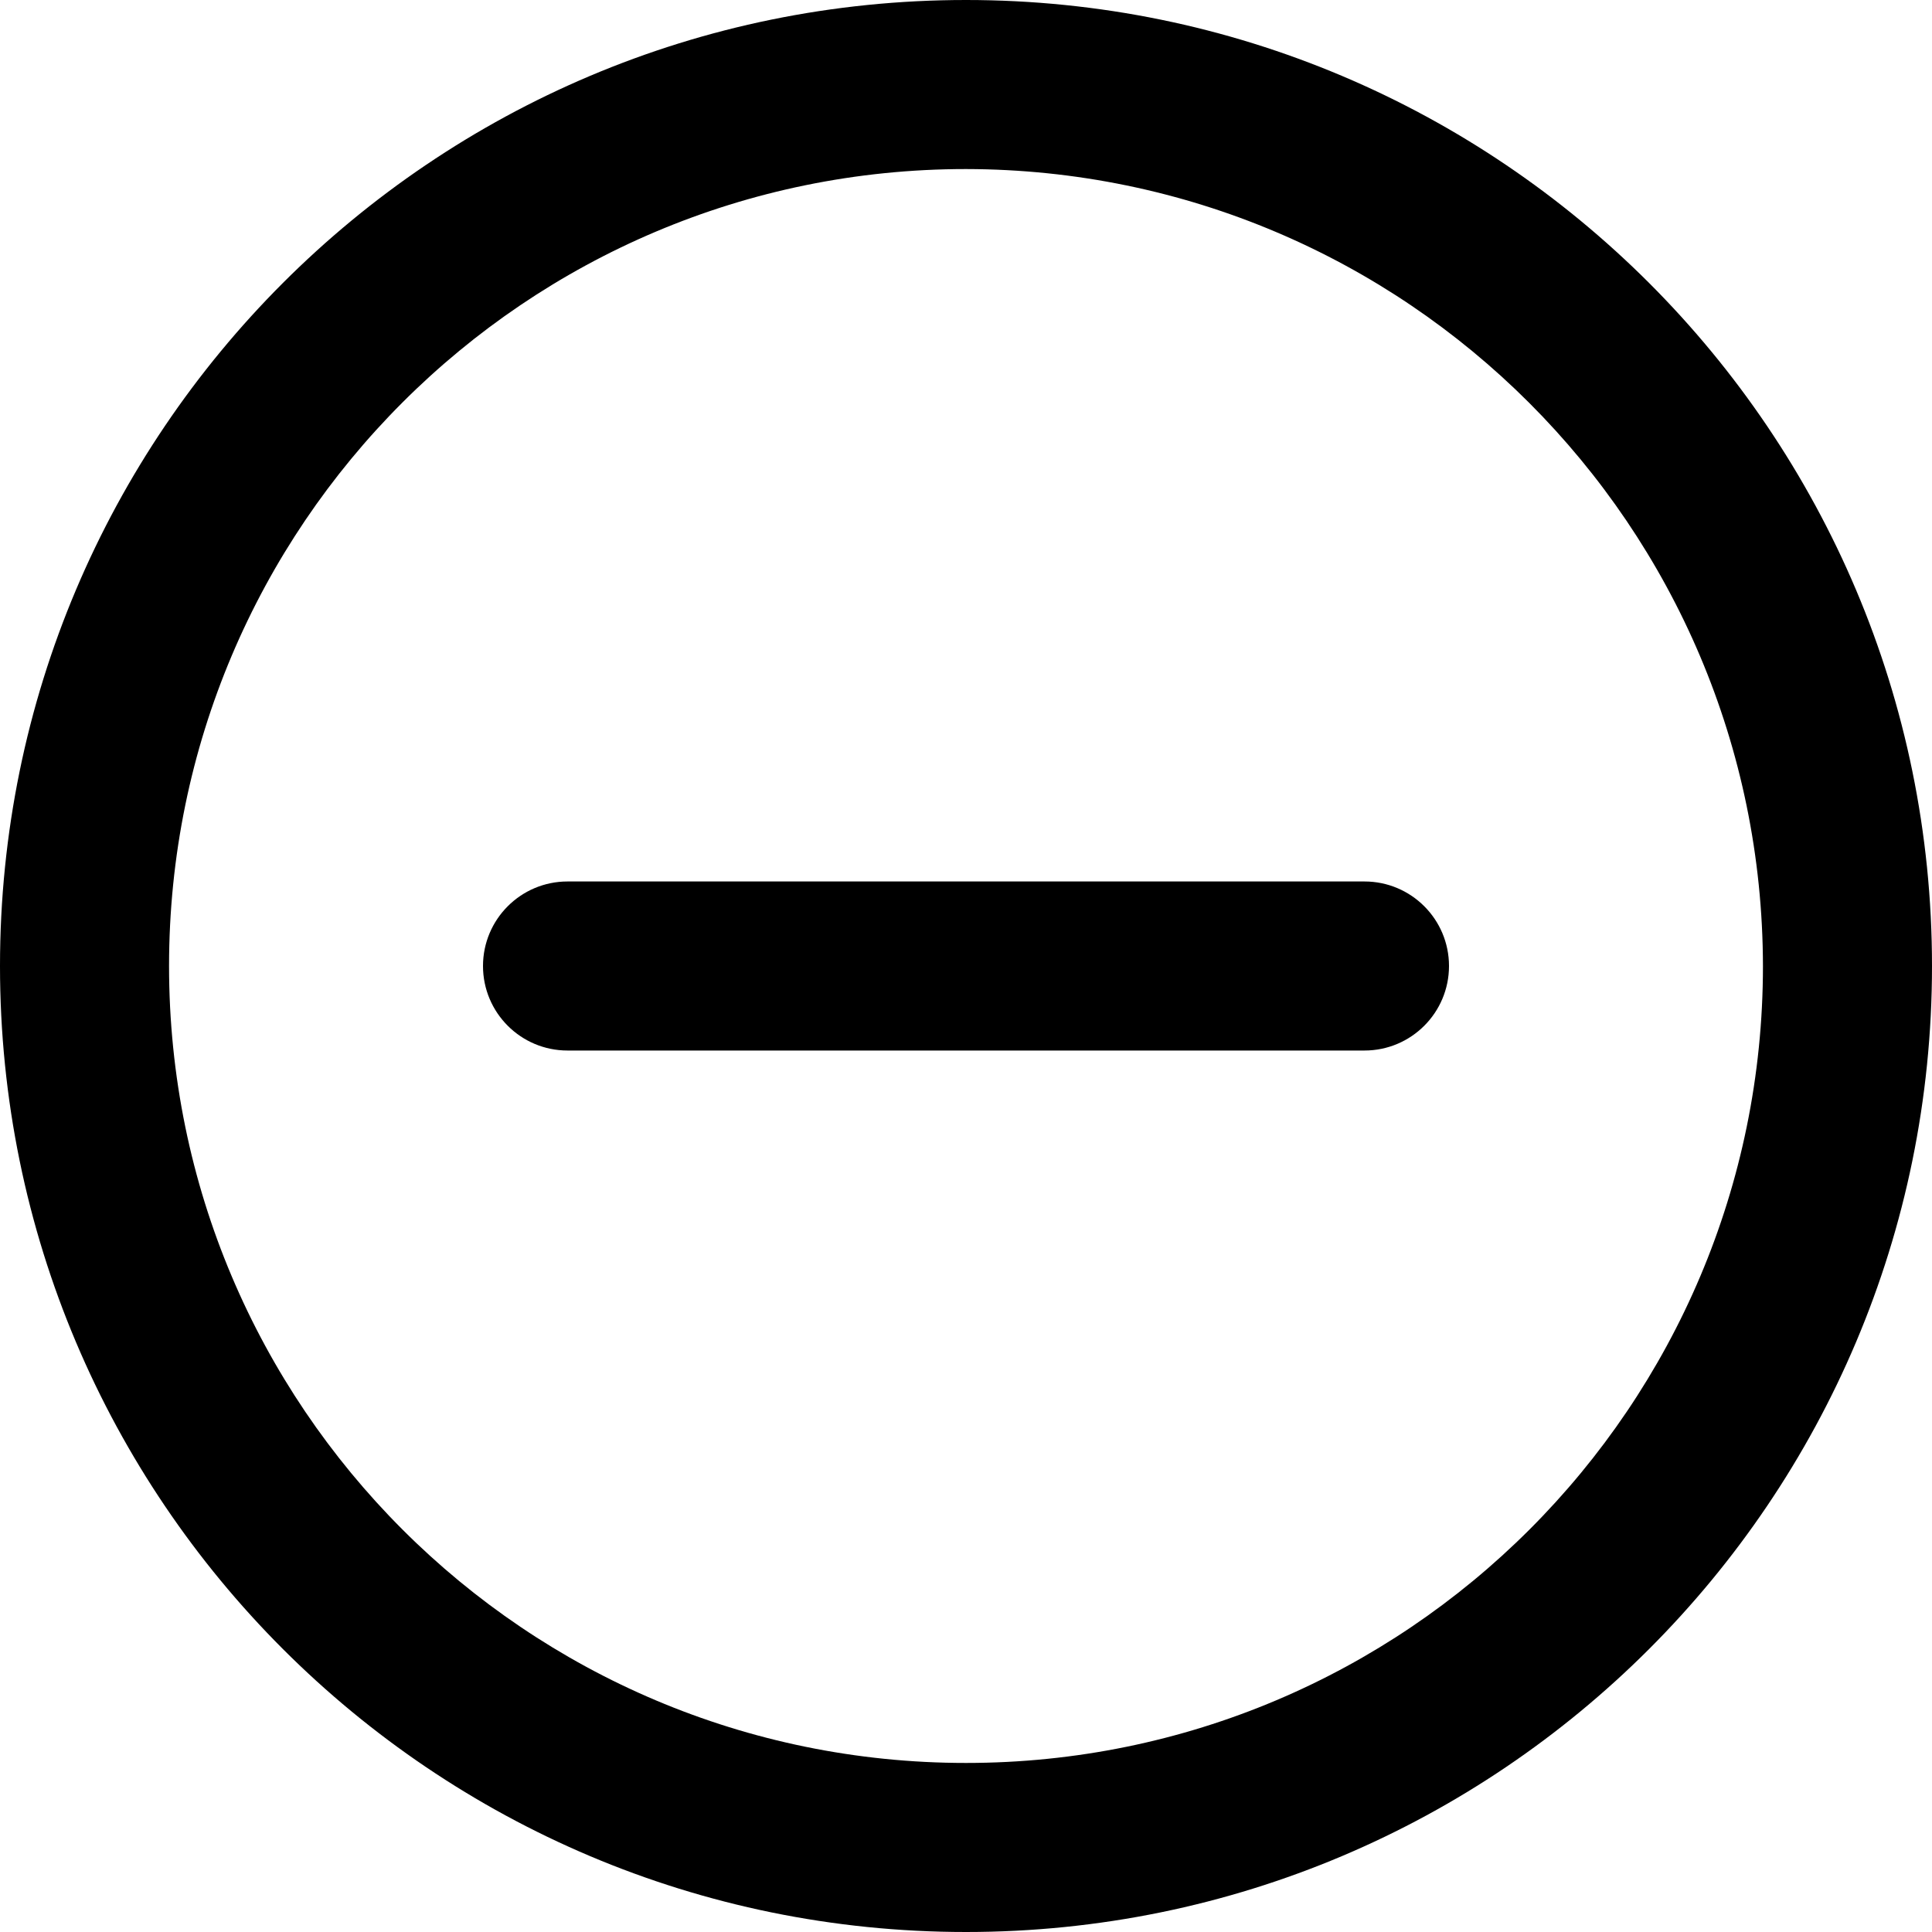
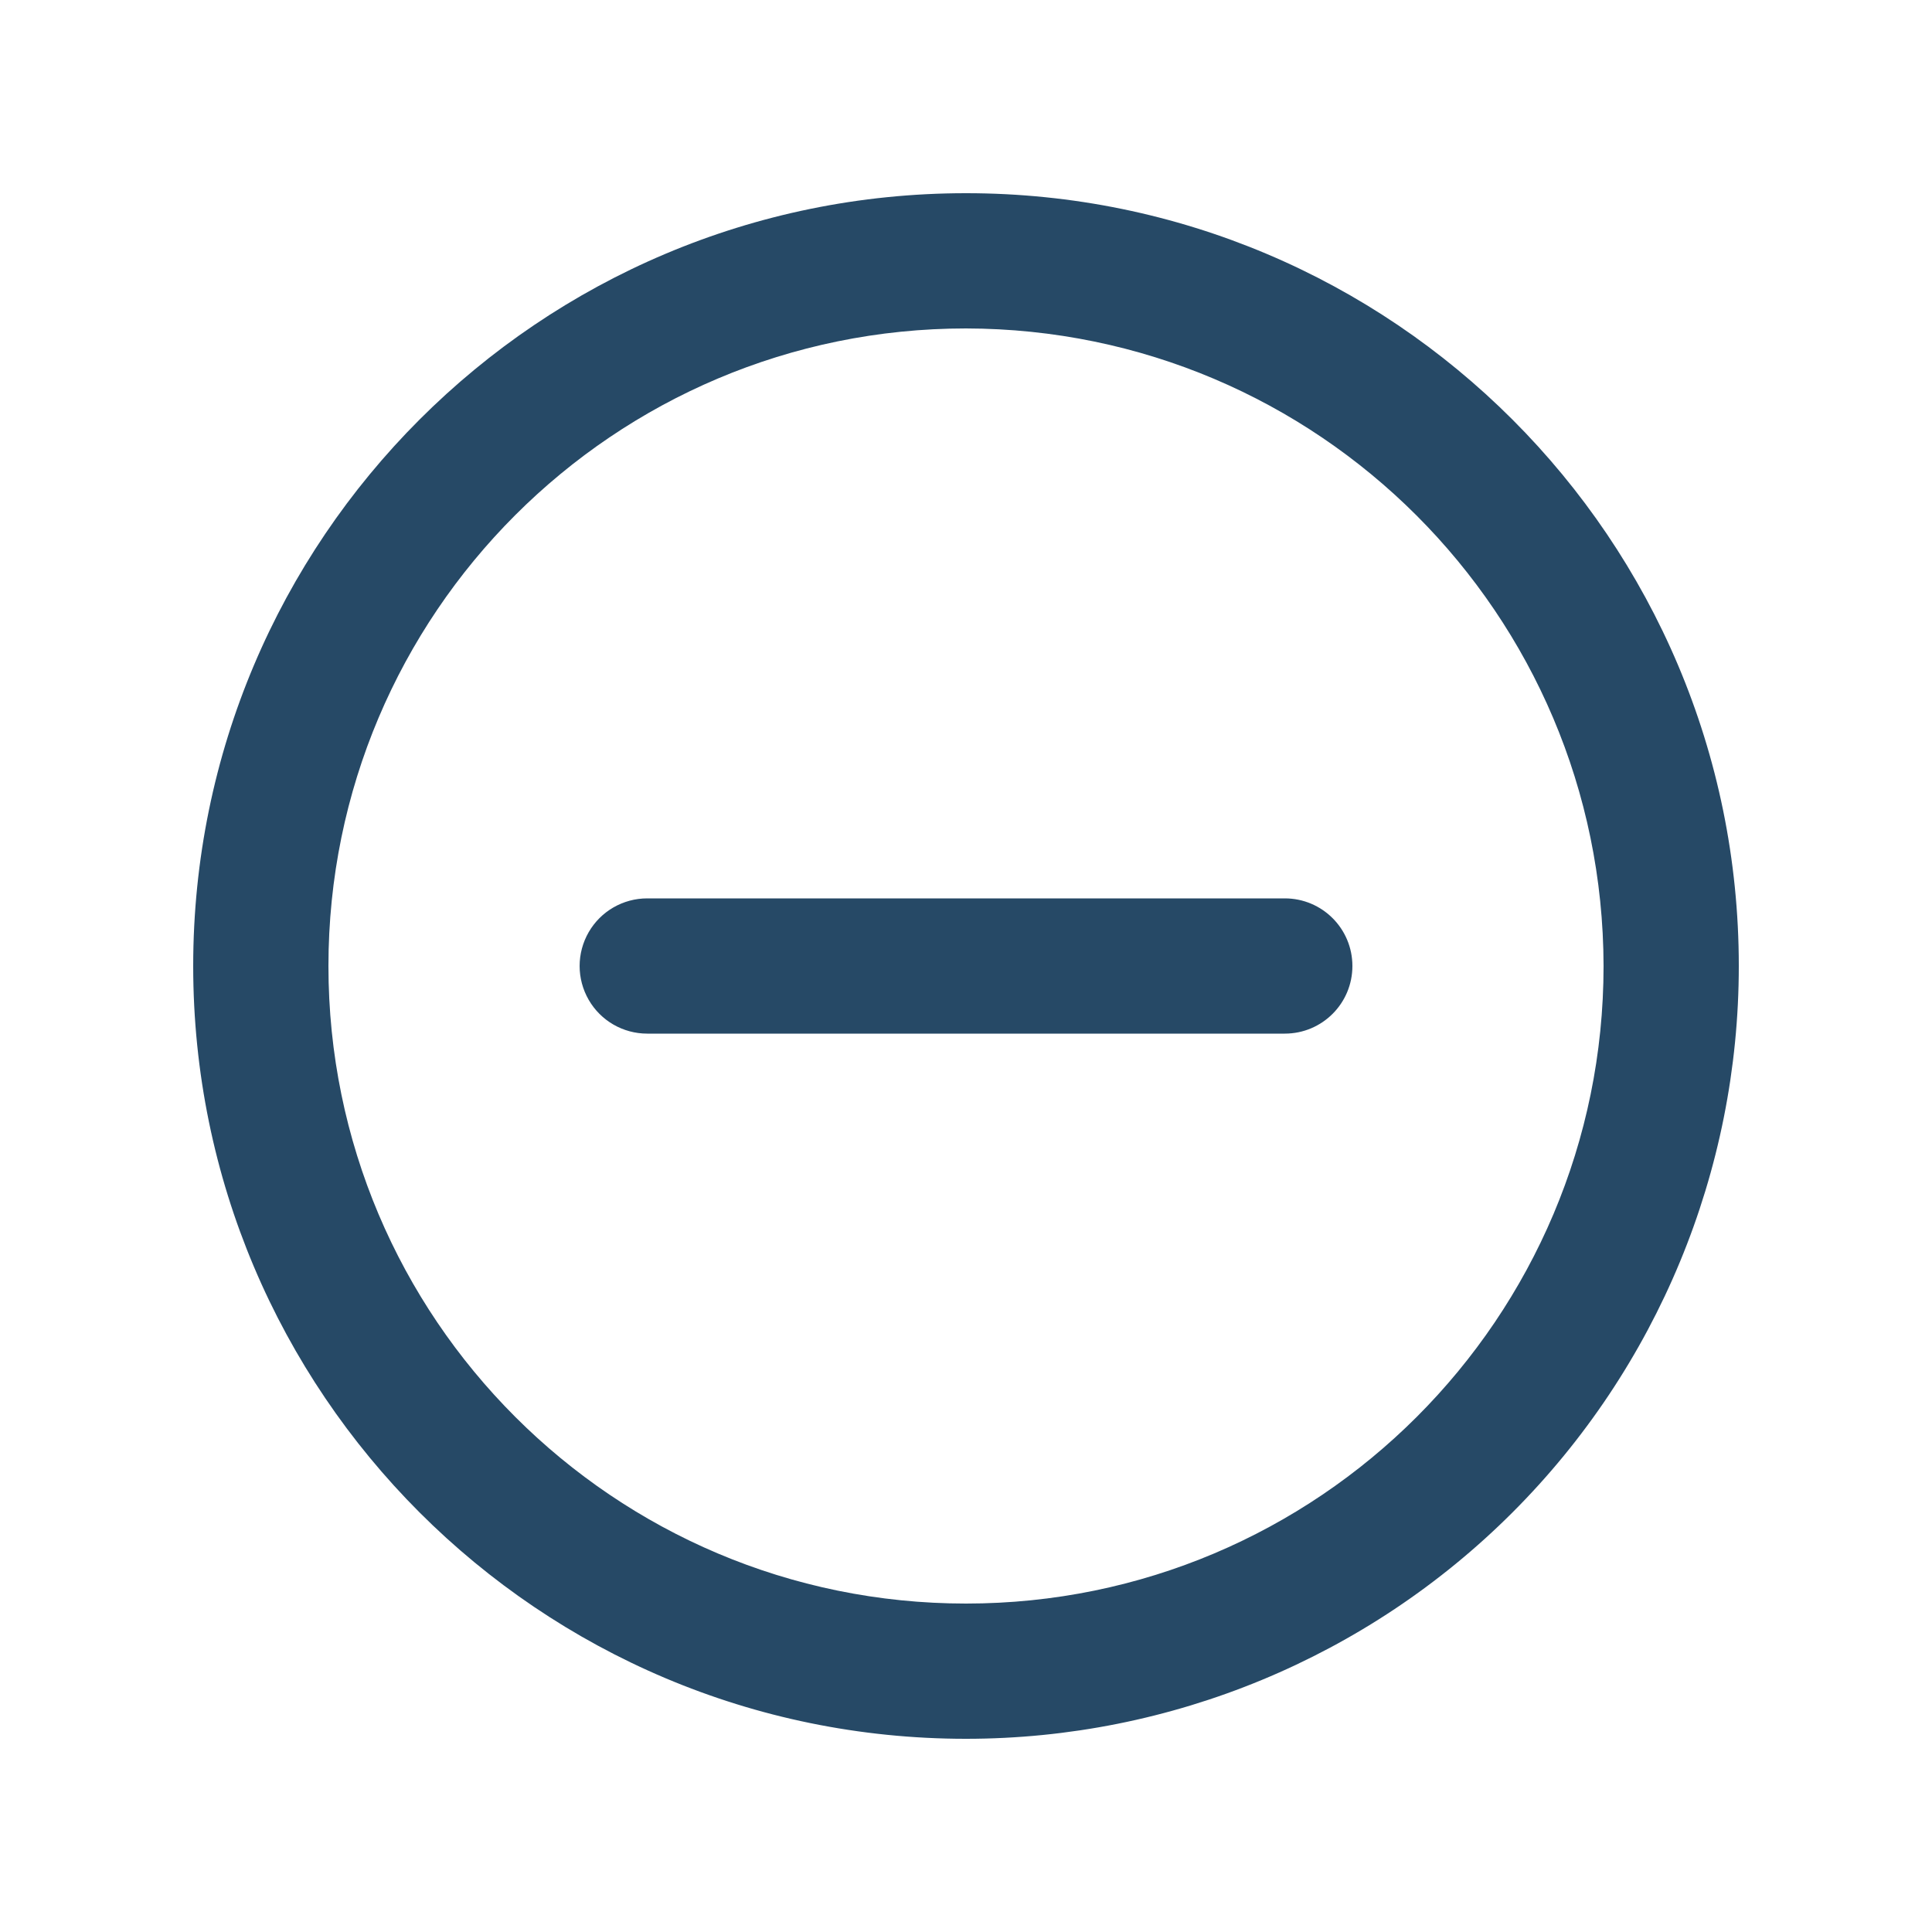
- <svg xmlns="http://www.w3.org/2000/svg" viewBox="0 0 16 16">
-   <g id="Layer_2" data-name="Layer 2">
-     <g id="Layer_2-2" data-name="Layer 2">
-       <path d="M8,16a8,8,0,1,1,8-8A8,8,0,0,1,8,16ZM8,1.4A6.6,6.6,0,1,0,14.6,8,6.61,6.61,0,0,0,8,1.4ZM12,8a.7.7,0,0,0-.7-.7H4.7a.7.7,0,1,0,0,1.4h6.6A.7.7,0,0,0,12,8Z" />
-     </g>
-   </g>
+ <svg xmlns="http://www.w3.org/2000/svg" width="20" height="20" viewBox="0 0 20 20">
+   <path fill="#264966" d="M10,18 C5.582,18 2,14.418 2,10 C2,5.582 5.582,2 10,2 C14.418,2 18,5.582 18,10 C18,12.122 17.157,14.157 15.657,15.657 C14.157,17.157 12.122,18 10,18 Z M10,3.4 C6.355,3.4 3.4,6.355 3.4,10 C3.4,13.645 6.355,16.6 10,16.6 C13.645,16.6 16.6,13.645 16.6,10 C16.594,6.357 13.643,3.406 10,3.4 Z M14,10 C14,9.613 13.687,9.3 13.3,9.3 L6.7,9.3 C6.45,9.3 6.219,9.433 6.094,9.65 C5.969,9.867 5.969,10.133 6.094,10.35 C6.219,10.567 6.45,10.7 6.7,10.7 L13.3,10.7 C13.687,10.7 14,10.387 14,10 L14,10 Z" />
</svg>
